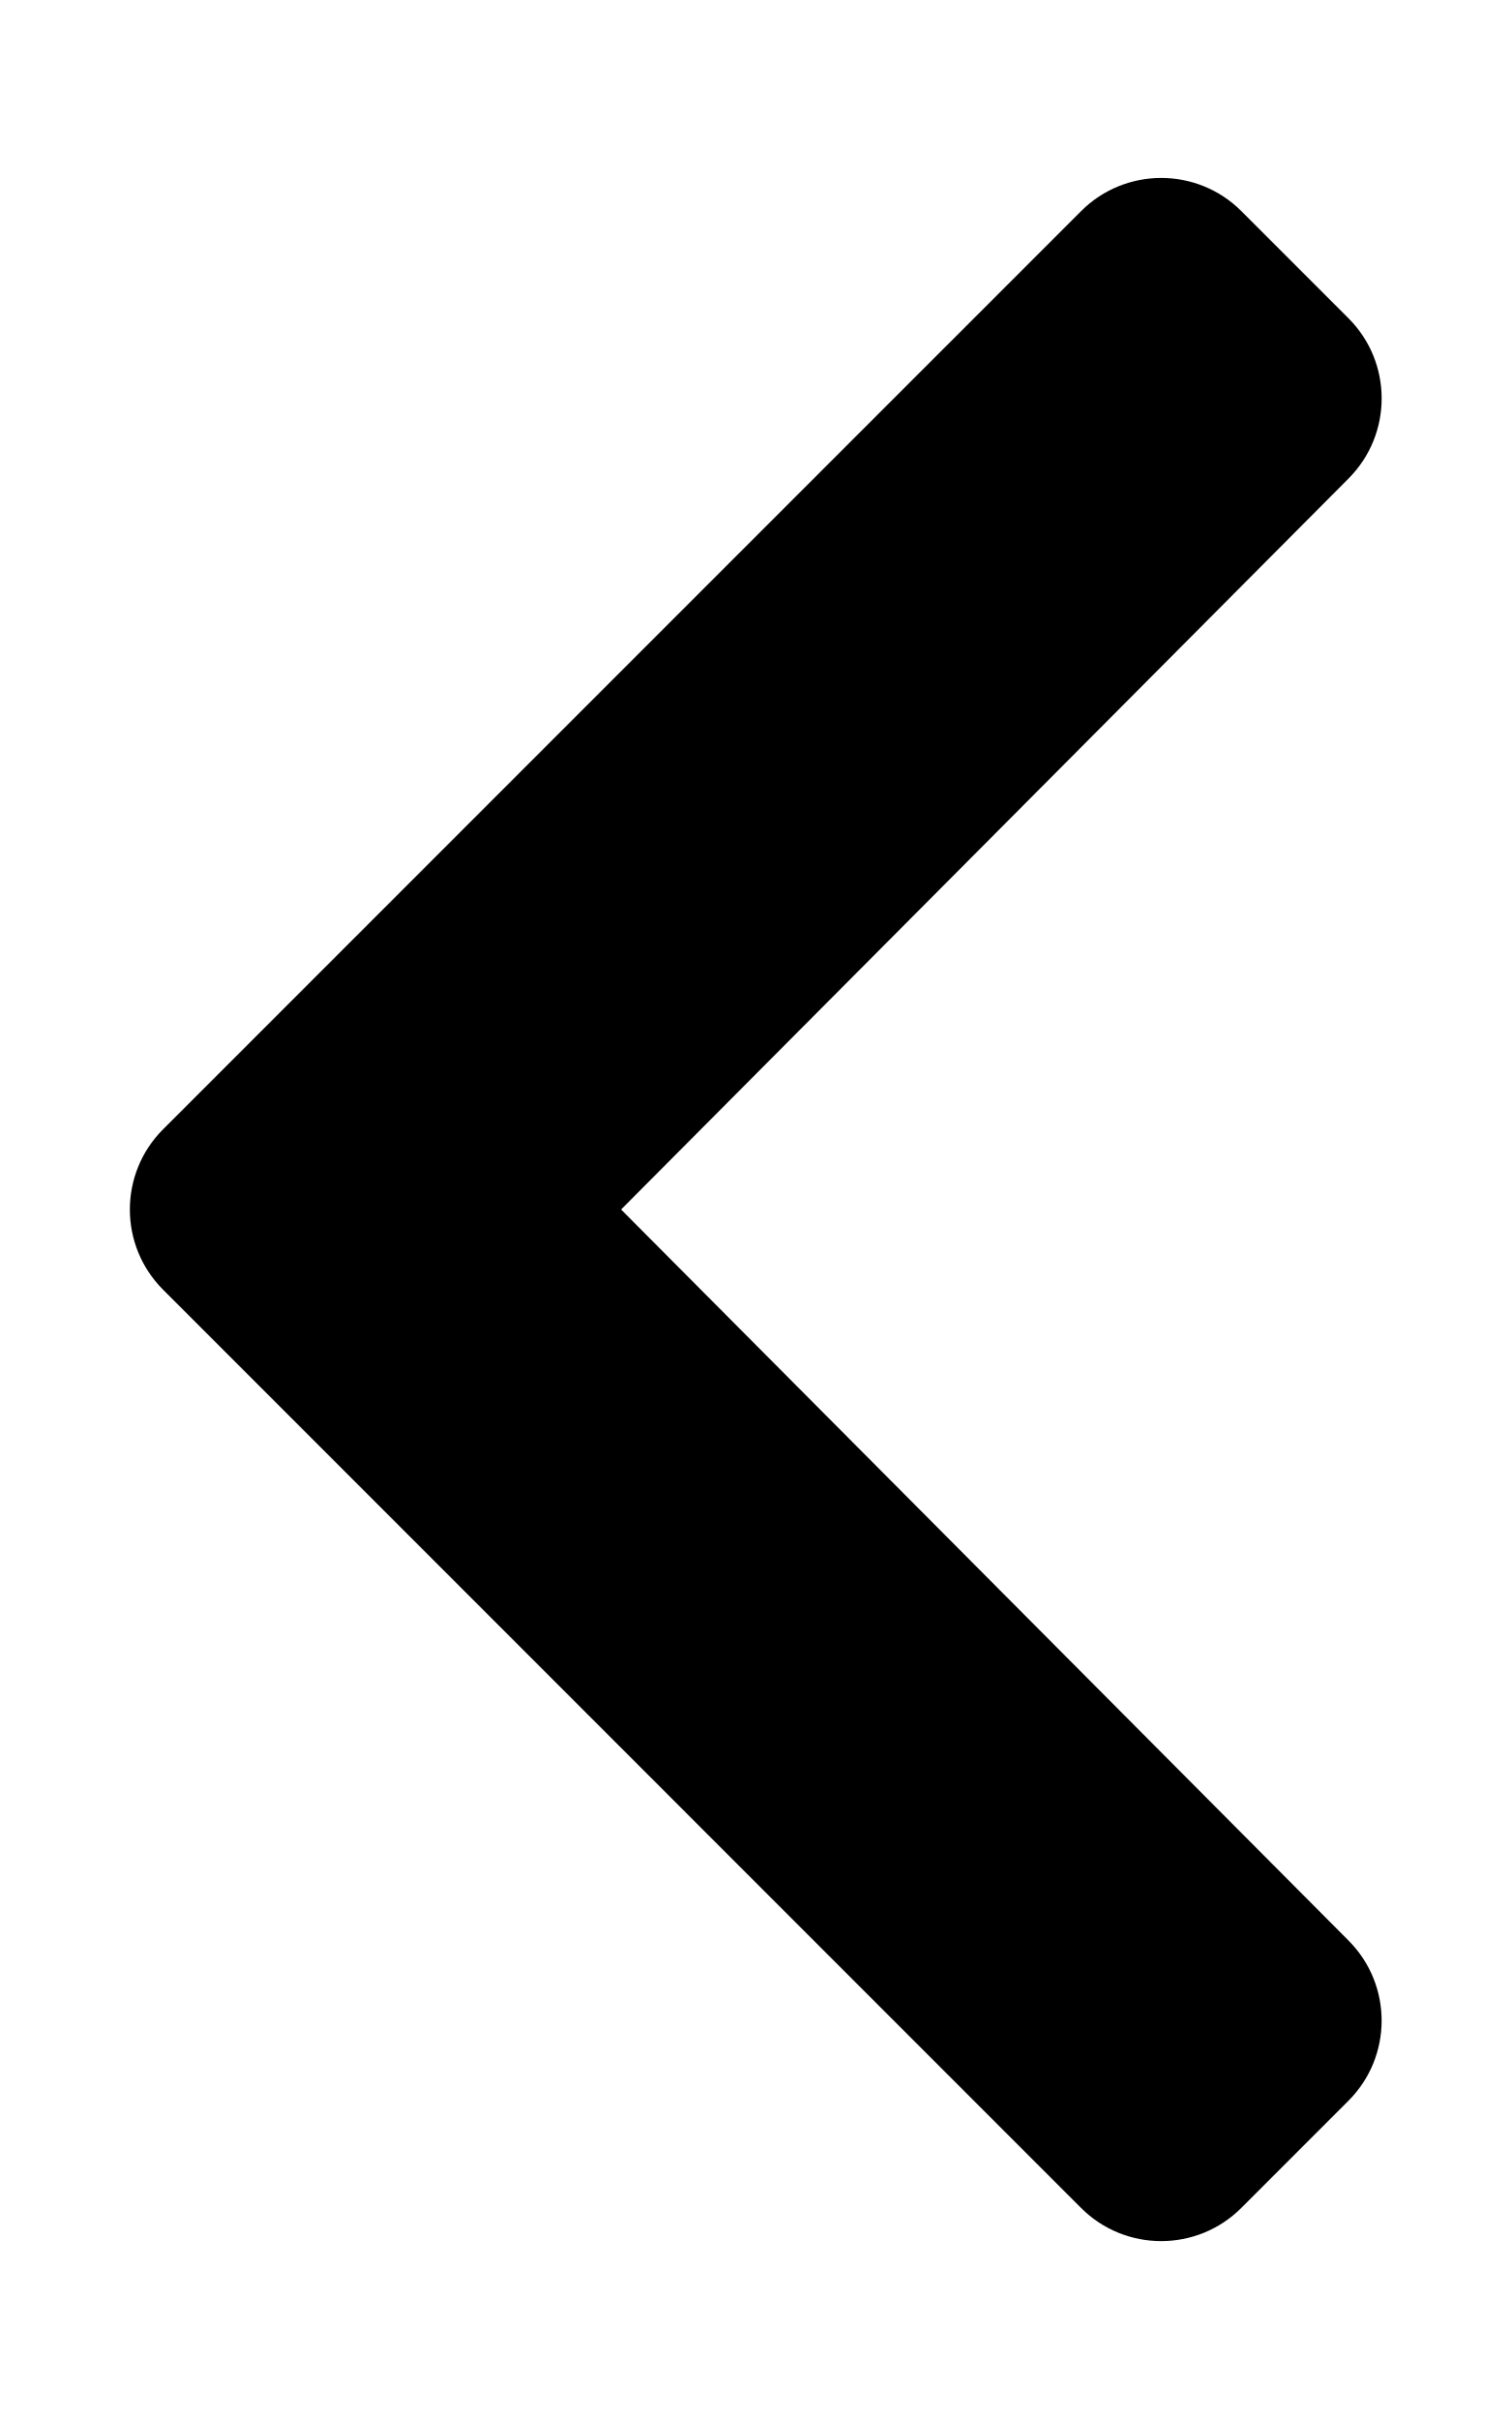
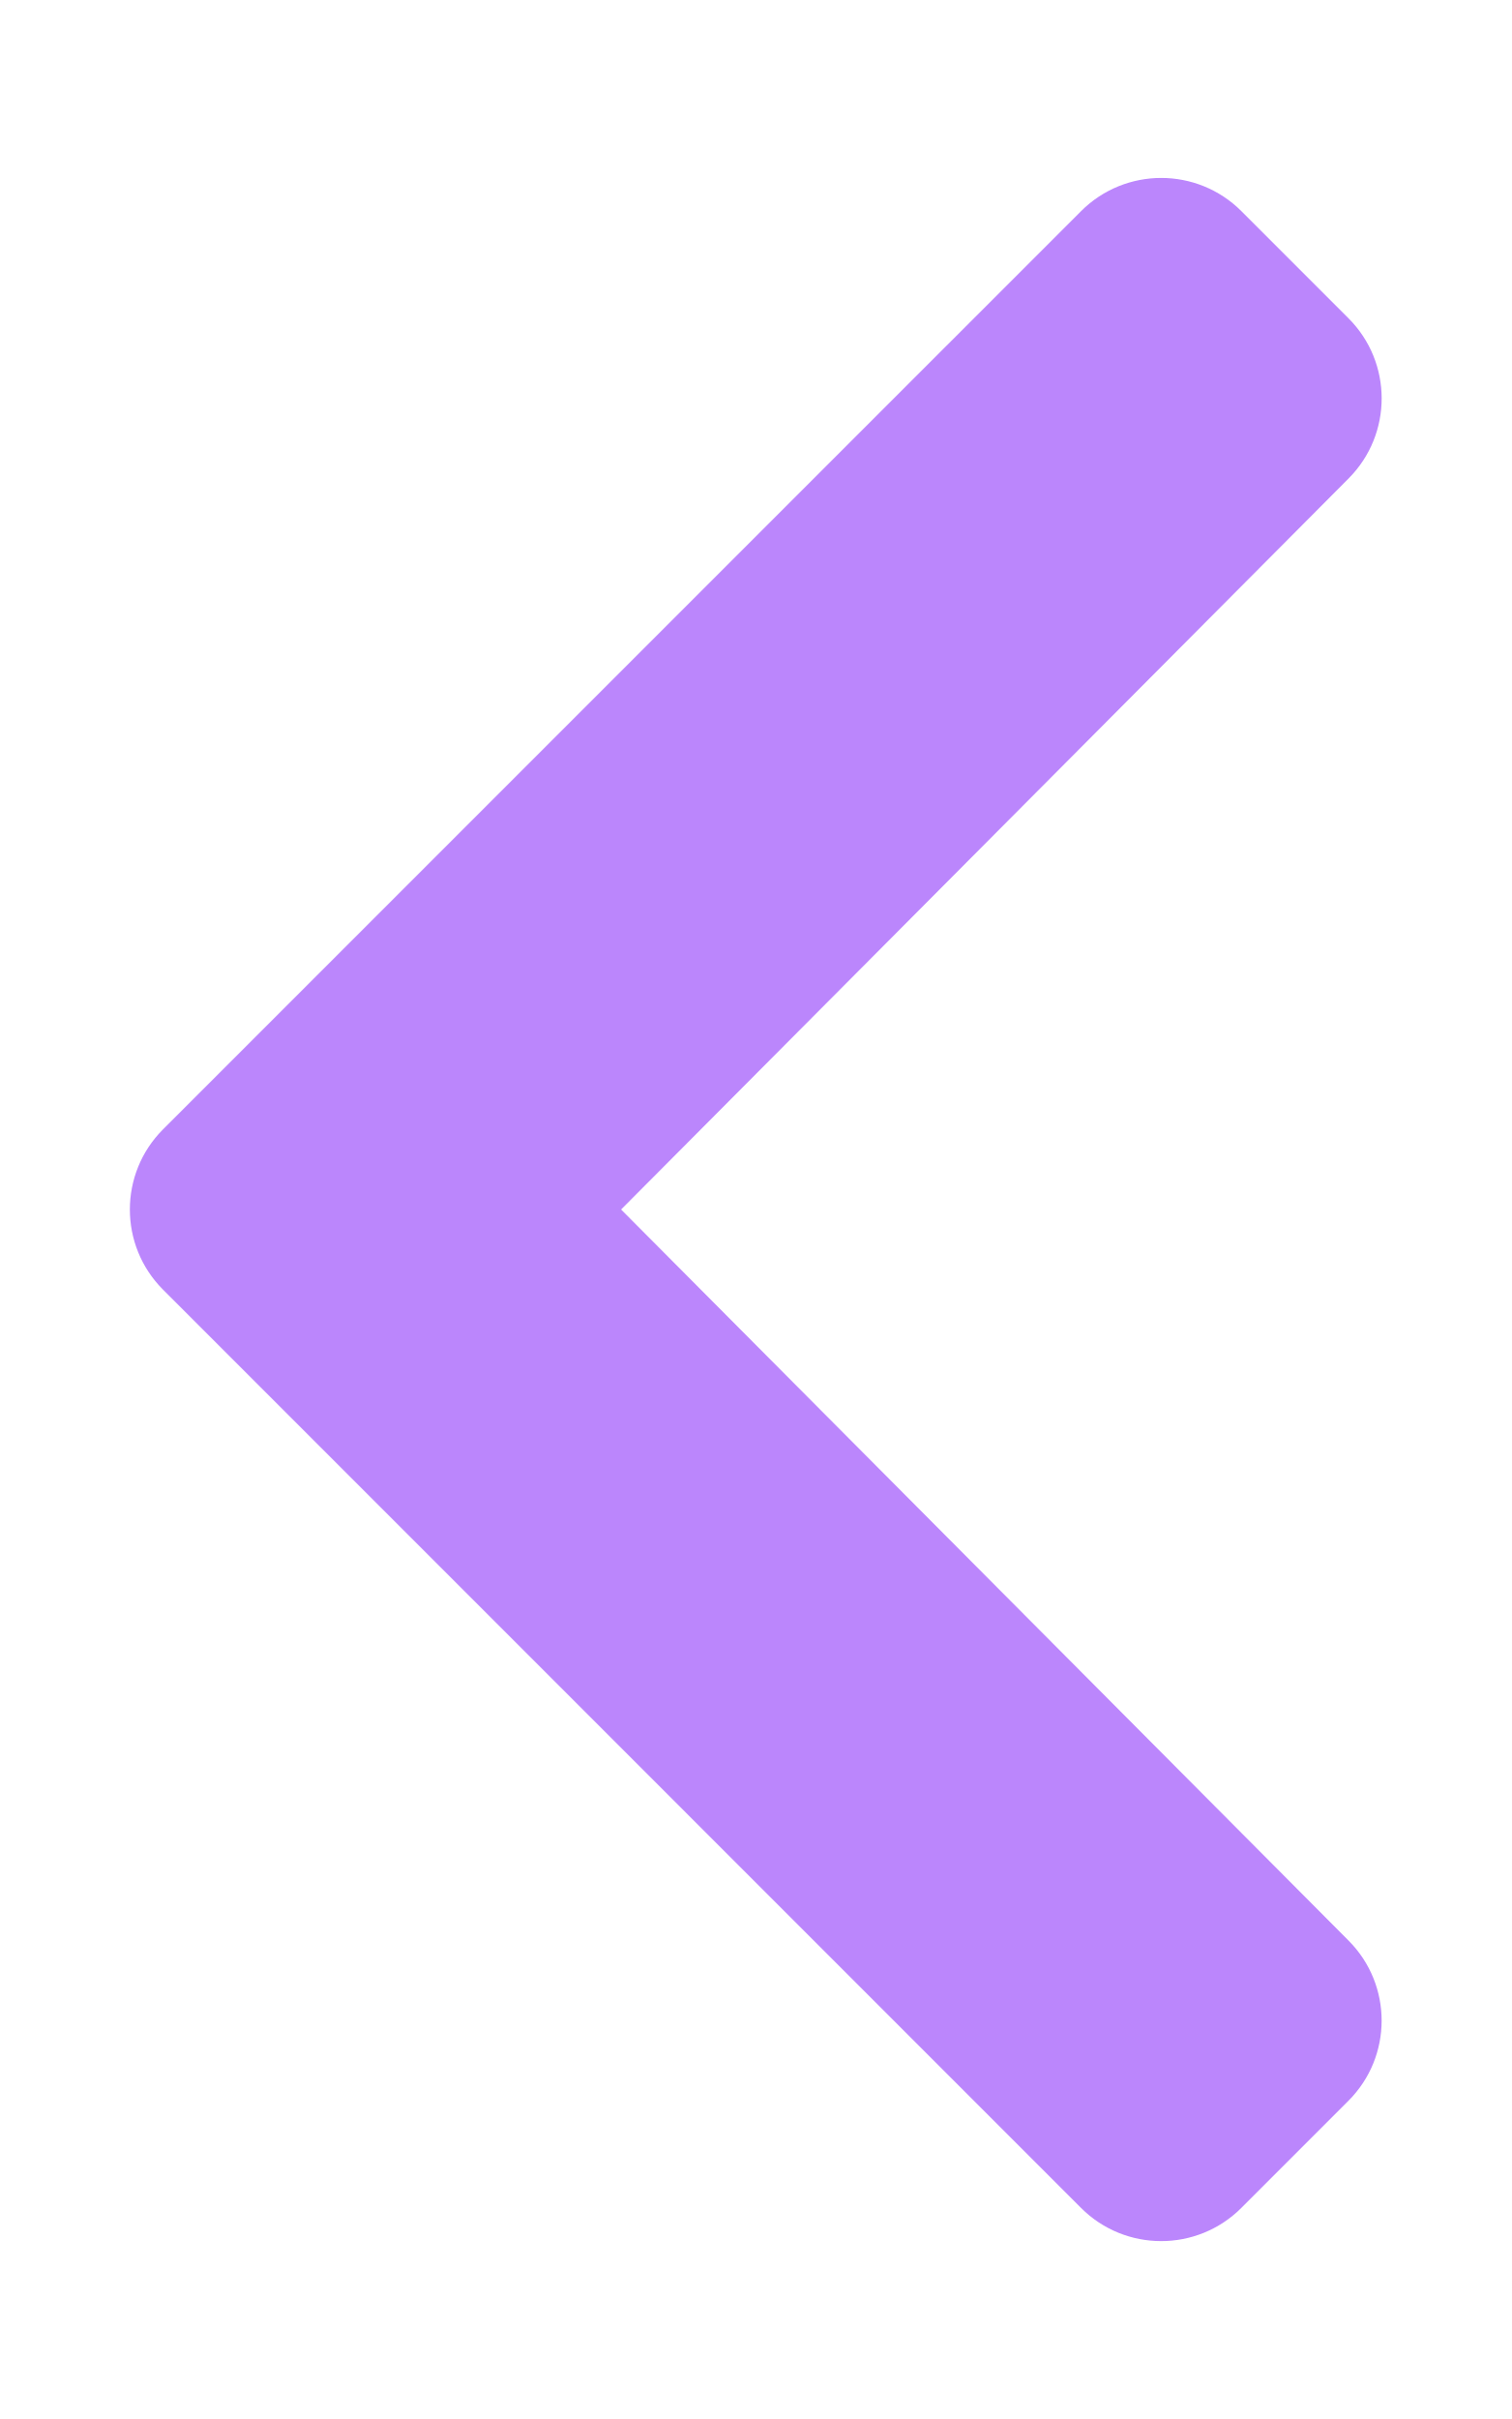
<svg xmlns="http://www.w3.org/2000/svg" viewBox="0 0 320 512">
-   <path d="m34.52 239.03 194.35-194.34c9.37-9.37 24.57-9.37 33.94 0l22.67 22.67c9.36 9.36 9.37 24.52.04 33.9l-154.03 154.74 154.02 154.75c9.34 9.38 9.32 24.54-.04 33.9l-22.67 22.67c-9.37 9.37-24.57 9.37-33.94 0l-194.34-194.35c-9.37-9.37-9.37-24.57 0-33.94z" />
+   <path fill="#BB86FC" d="m34.52 239.03 194.35-194.34c9.37-9.37 24.57-9.37 33.94 0l22.67 22.67c9.36 9.36 9.37 24.52.04 33.9l-154.03 154.74 154.02 154.75c9.34 9.38 9.32 24.54-.04 33.9l-22.67 22.67c-9.37 9.37-24.57 9.37-33.94 0l-194.34-194.35c-9.37-9.37-9.37-24.57 0-33.94z" />
</svg>
